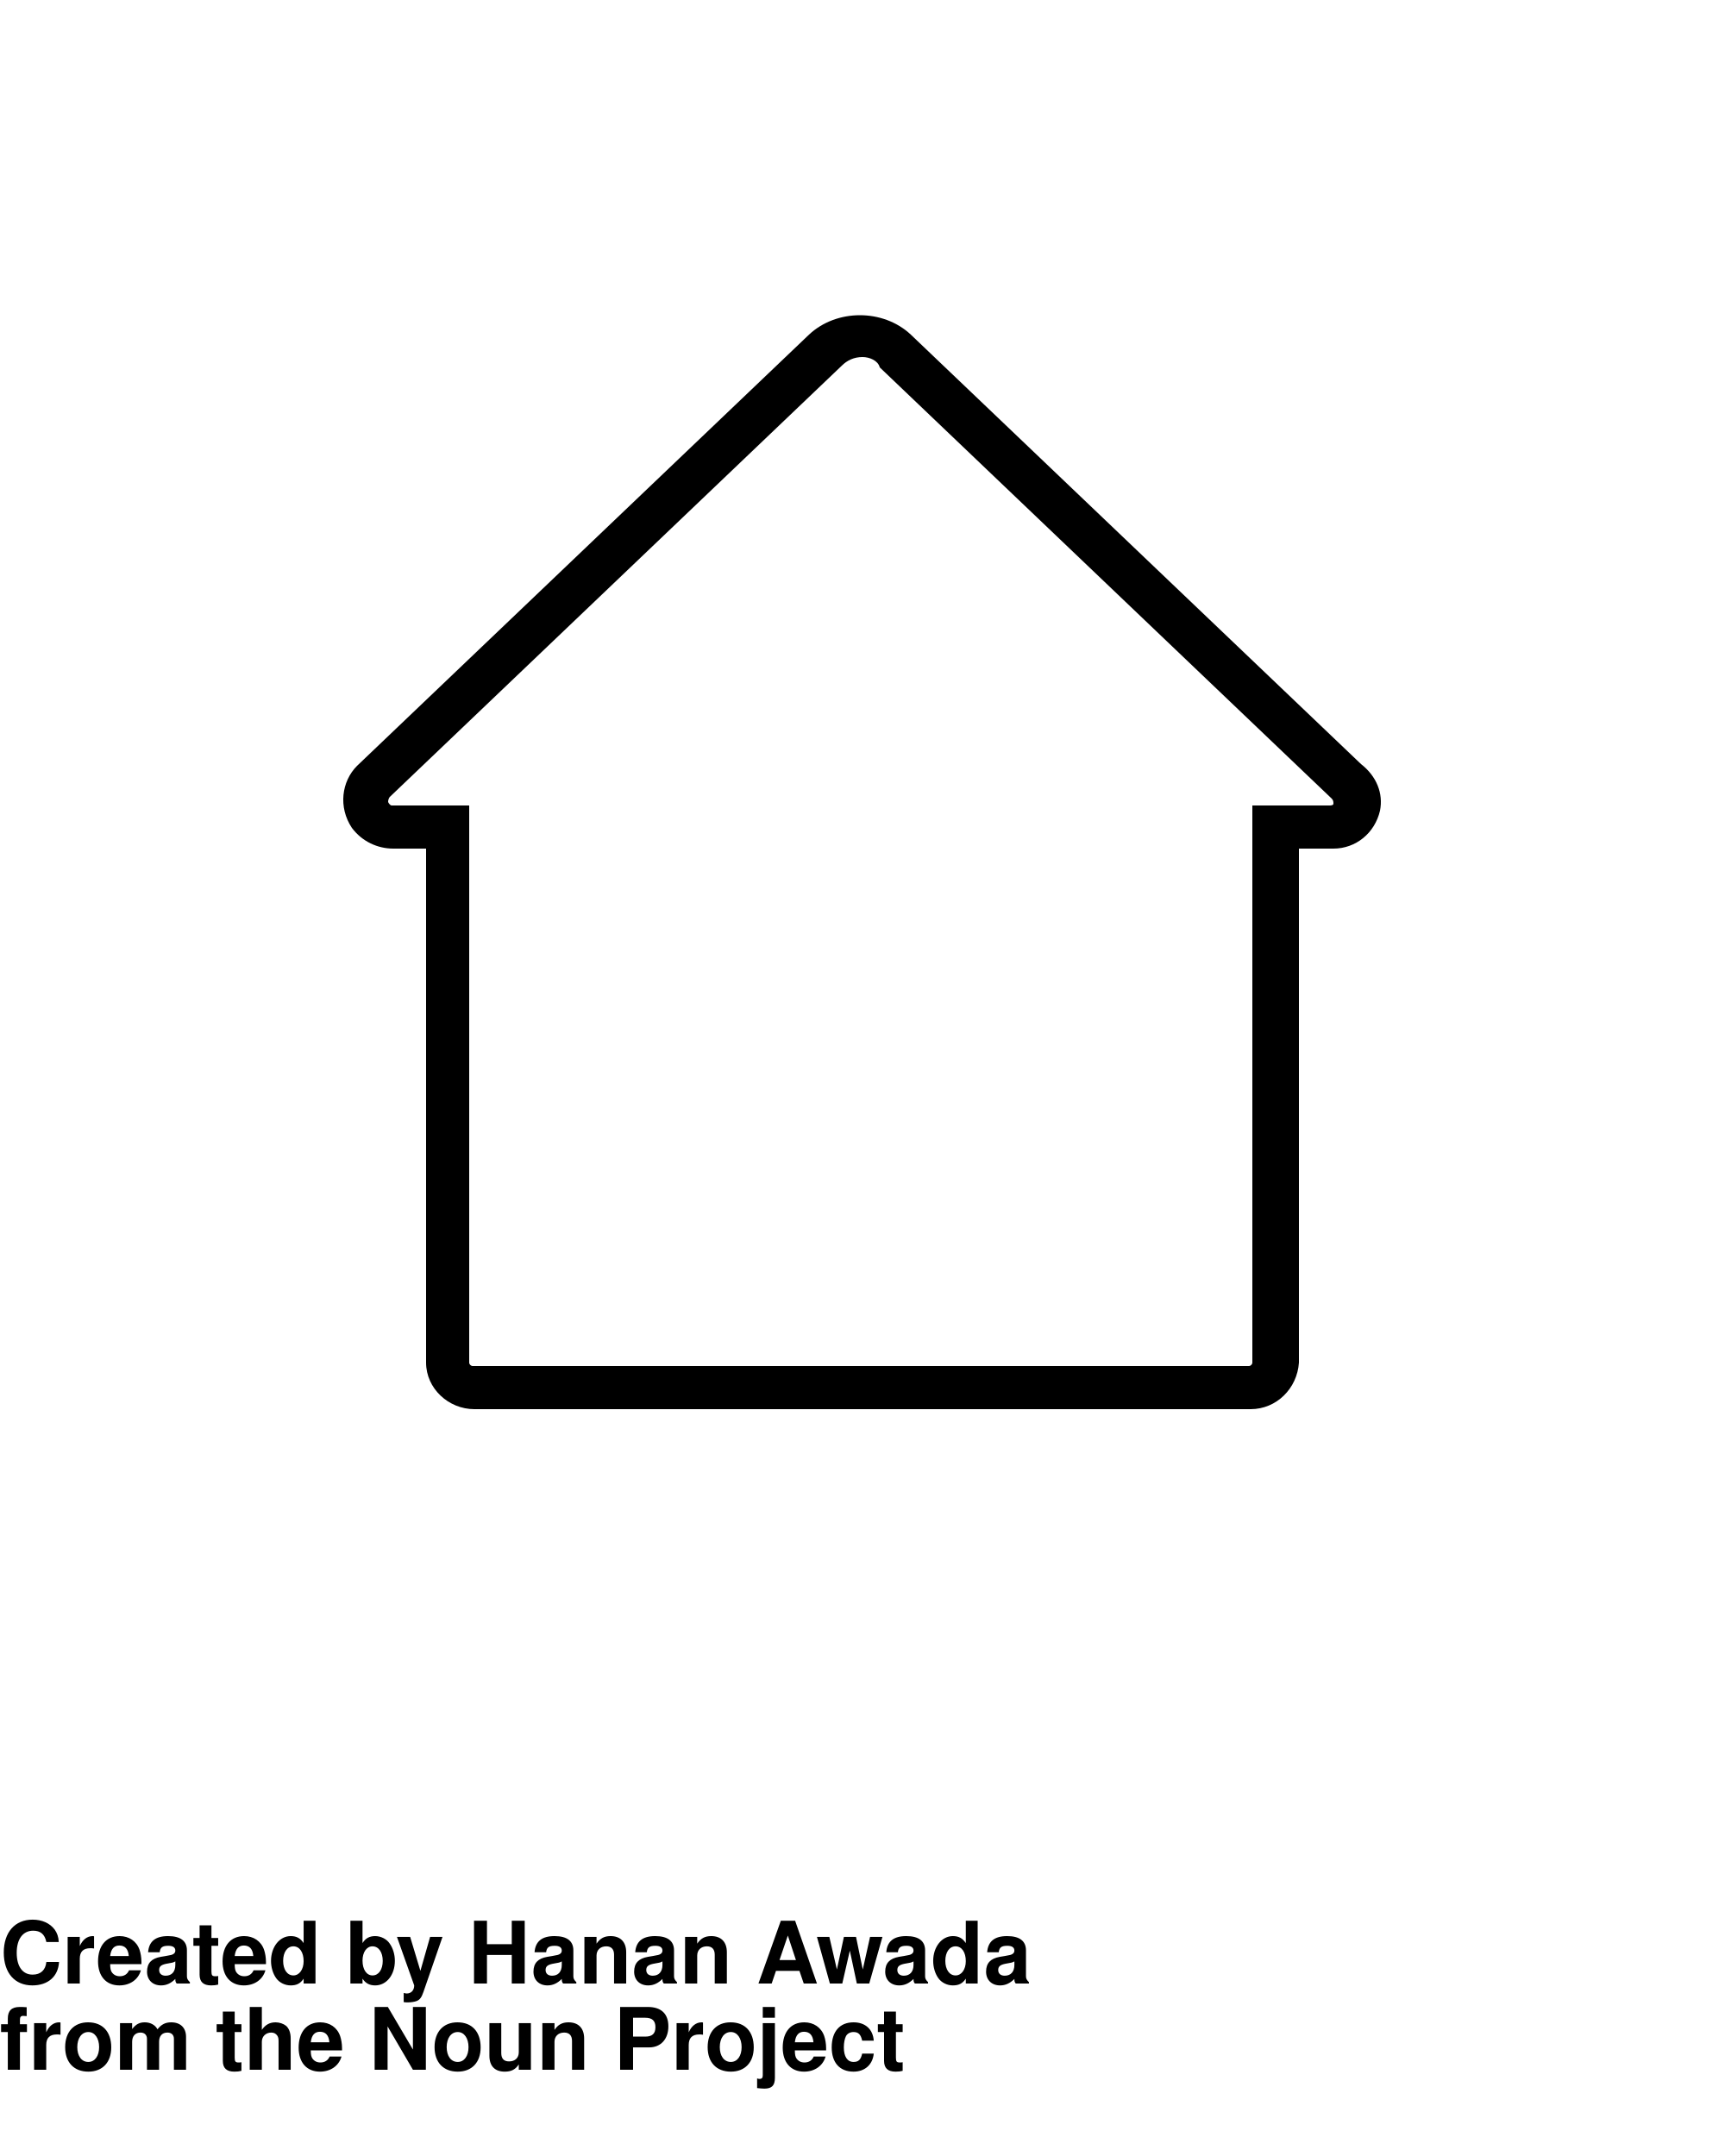
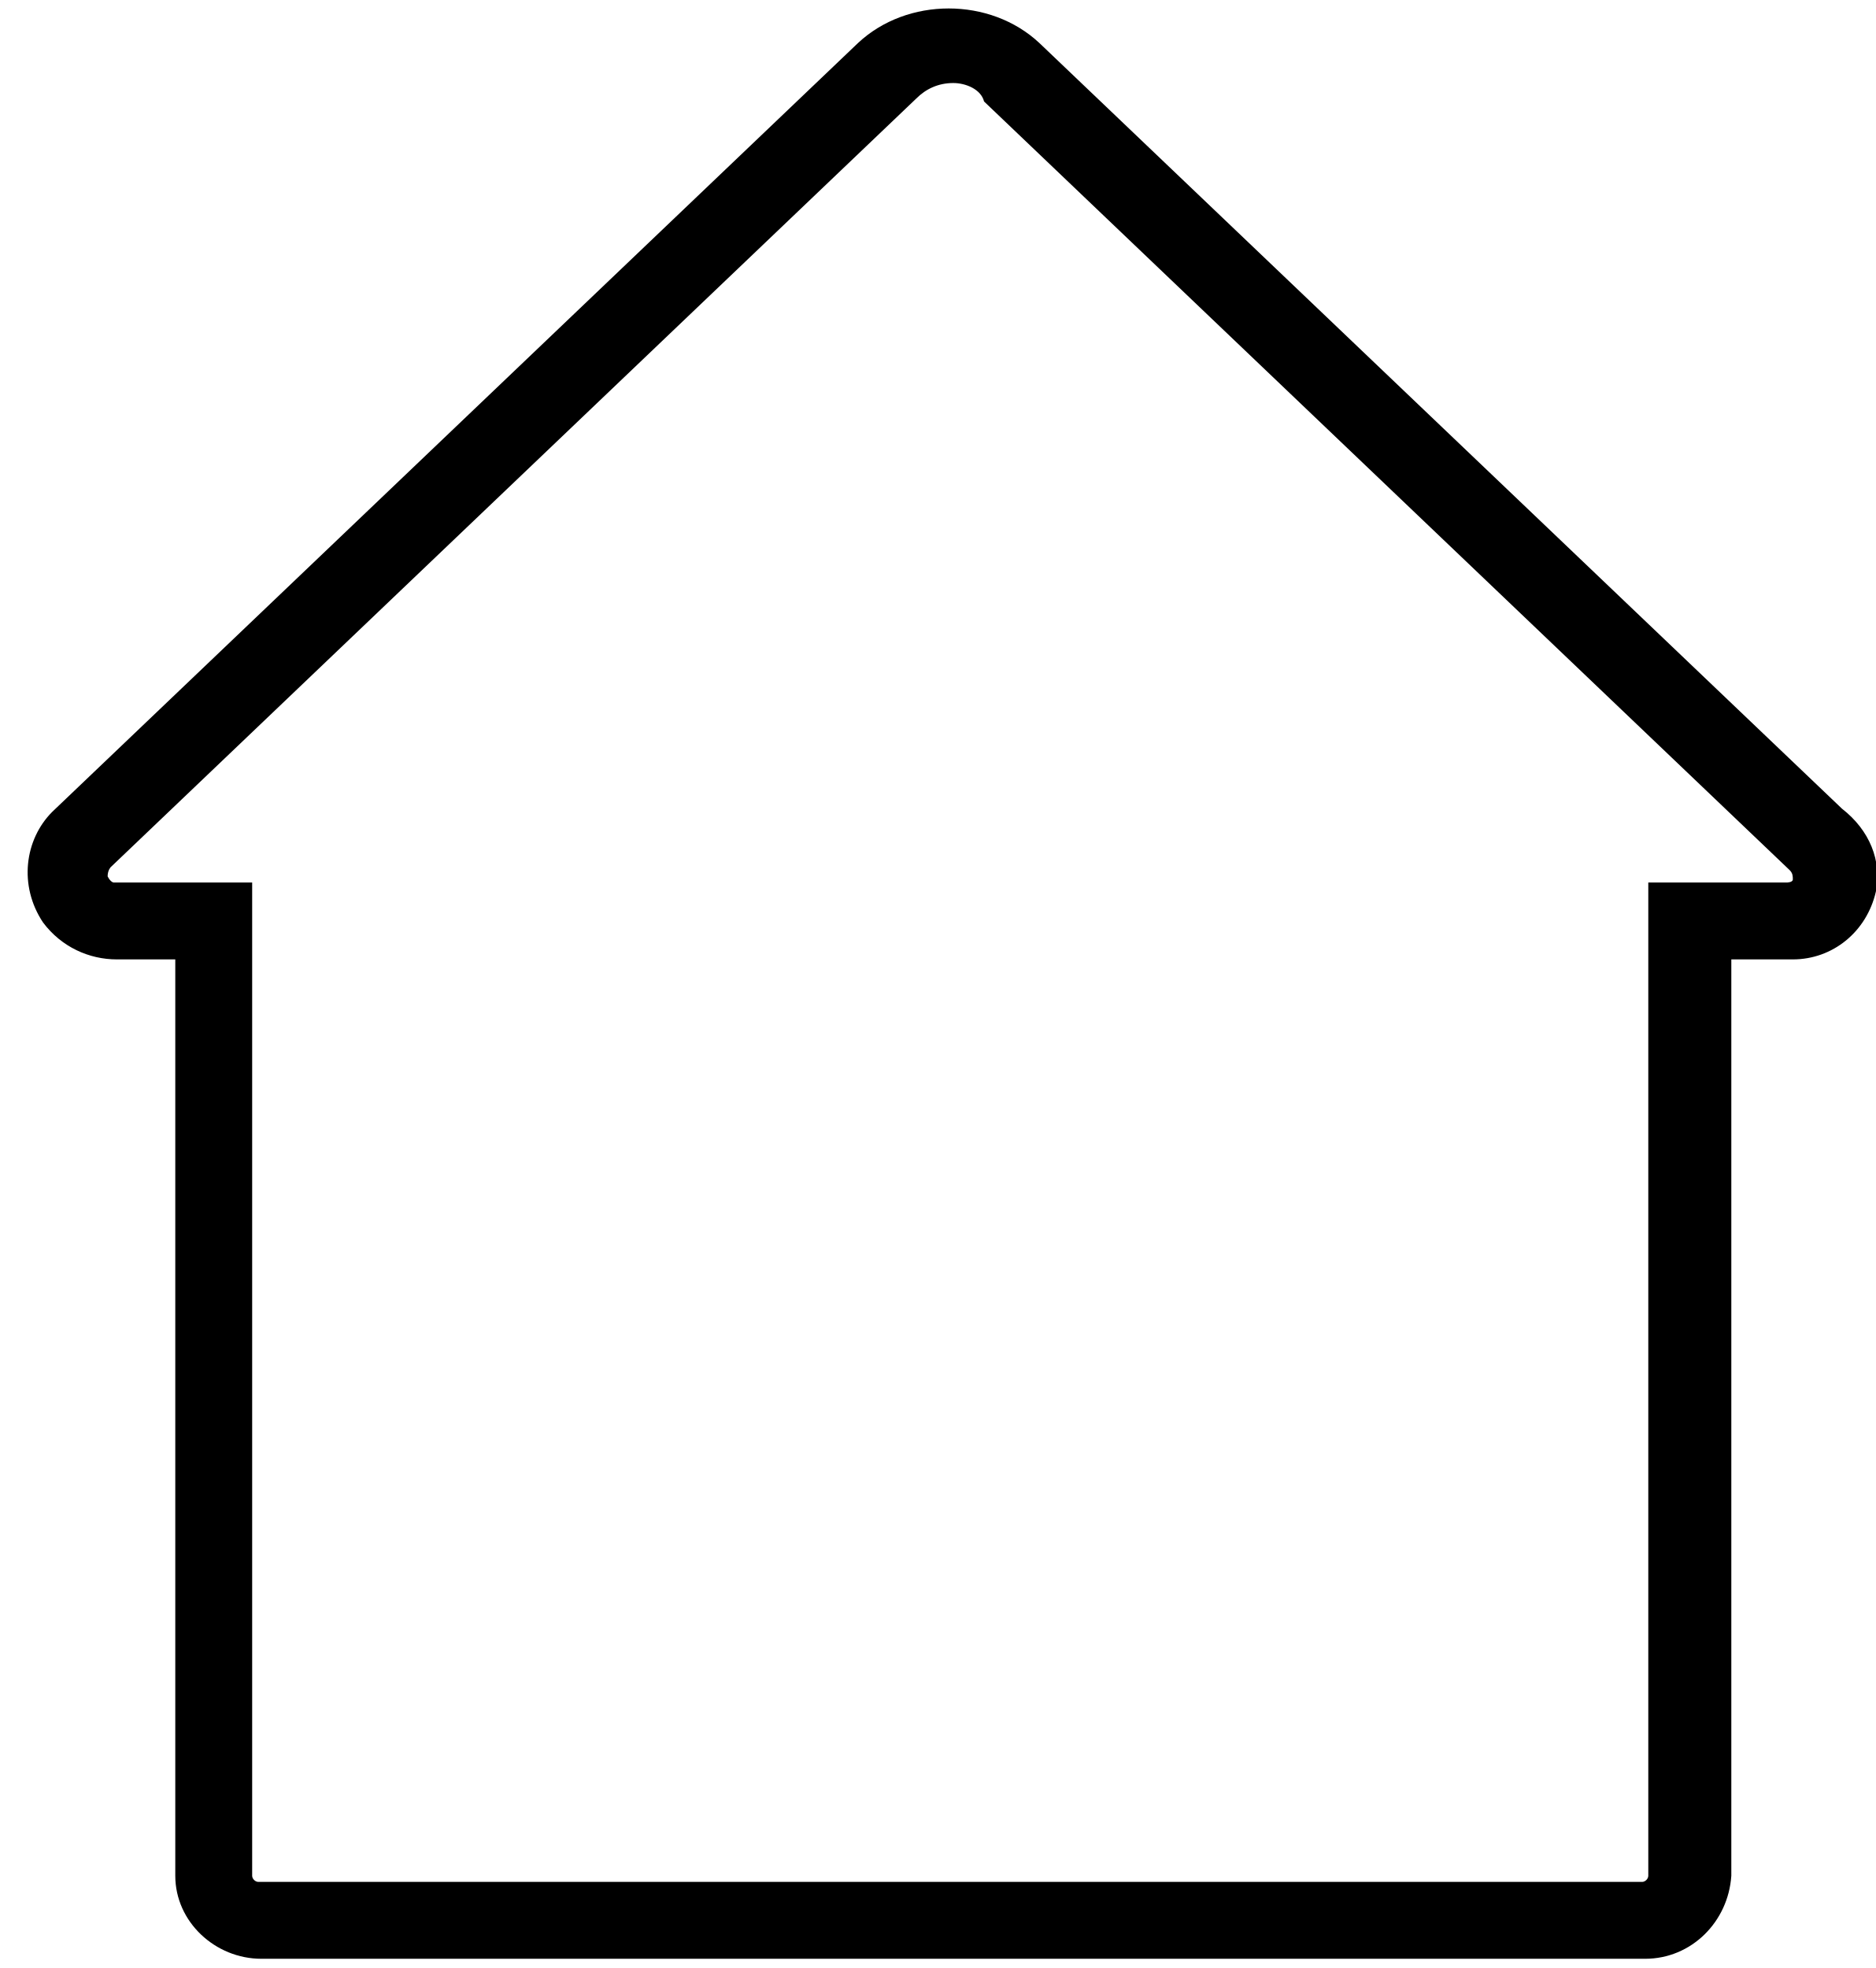
- <svg xmlns="http://www.w3.org/2000/svg" version="1.1" x="0px" y="0px" viewBox="0 0 100 125" enable-background="new 0 0 100 100" xml:space="preserve">
-   <path d="M72.5,81.7h-45c-1.5,0-2.8-1.2-2.8-2.7V49.2h-1.9c-0.9,0-1.8-0.4-2.4-1.2c-0.8-1.2-0.6-2.7,0.3-3.6l26.2-25  c1.6-1.5,4.3-1.5,5.9,0l26.1,24.9C79.8,45,80.2,46,80,47c-0.3,1.3-1.4,2.2-2.7,2.2h-2V79C75.2,80.5,74,81.7,72.5,81.7z M50,20.7  c-0.5,0-0.9,0.2-1.2,0.5l-26.2,25c0,0-0.1,0.1-0.1,0.3c0.1,0.2,0.2,0.2,0.2,0.2h4.5V79c0,0.1,0.1,0.2,0.2,0.2h45  c0.1,0,0.2-0.1,0.2-0.2V46.7h4.5c0,0,0.2,0,0.2-0.1s0-0.2-0.1-0.3l-26.2-25C50.9,20.9,50.4,20.7,50,20.7z" />
-   <text x="0" y="115" fill="#000000" font-size="5px" font-weight="bold" font-family="'Helvetica Neue', Helvetica, Arial-Unicode, Arial, Sans-serif">Created by Hanan Awada</text>
-   <text x="0" y="120" fill="#000000" font-size="5px" font-weight="bold" font-family="'Helvetica Neue', Helvetica, Arial-Unicode, Arial, Sans-serif">from the Noun Project</text>
+ <svg xmlns="http://www.w3.org/2000/svg" width="61px" height="64px" viewBox="0 0 61 64" version="1.1">
+   <defs />
+   <g id="Page-1" stroke="none" stroke-width="1" fill="none" fill-rule="evenodd">
+     <g id="noun_317197_cc" fill-rule="nonzero" fill="#000000">
+       <path d="M53.5,63.7 L8.5,63.7 C7,63.7 5.7,62.5 5.7,61 L5.7,31.2 L3.8,31.2 C2.9,31.2 2,30.8 1.4,30 C0.6,28.8 0.8,27.3 1.7,26.4 L27.9,1.4 C29.5,-0.1 32.2,-0.1 33.8,1.4 L59.9,26.3 C60.8,27 61.2,28 61,29 C60.7,30.3 59.6,31.2 58.3,31.2 L56.3,31.2 L56.3,61 C56.2,62.5 55,63.7 53.5,63.7 Z M31,2.7 C30.5,2.7 30.1,2.9 29.8,3.2 L3.6,28.2 C3.6,28.2 3.5,28.3 3.5,28.5 C3.6,28.7 3.7,28.7 3.7,28.7 L8.2,28.7 L8.2,61 C8.2,61.1 8.3,61.2 8.4,61.2 L53.4,61.2 C53.5,61.2 53.6,61.1 53.6,61 L53.6,28.7 L58.1,28.7 C58.1,28.7 58.3,28.7 58.3,28.6 C58.3,28.5 58.3,28.4 58.2,28.3 L32,3.3 C31.9,2.9 31.4,2.7 31,2.7 Z" id="Shape" />
+     </g>
+   </g>
</svg>
